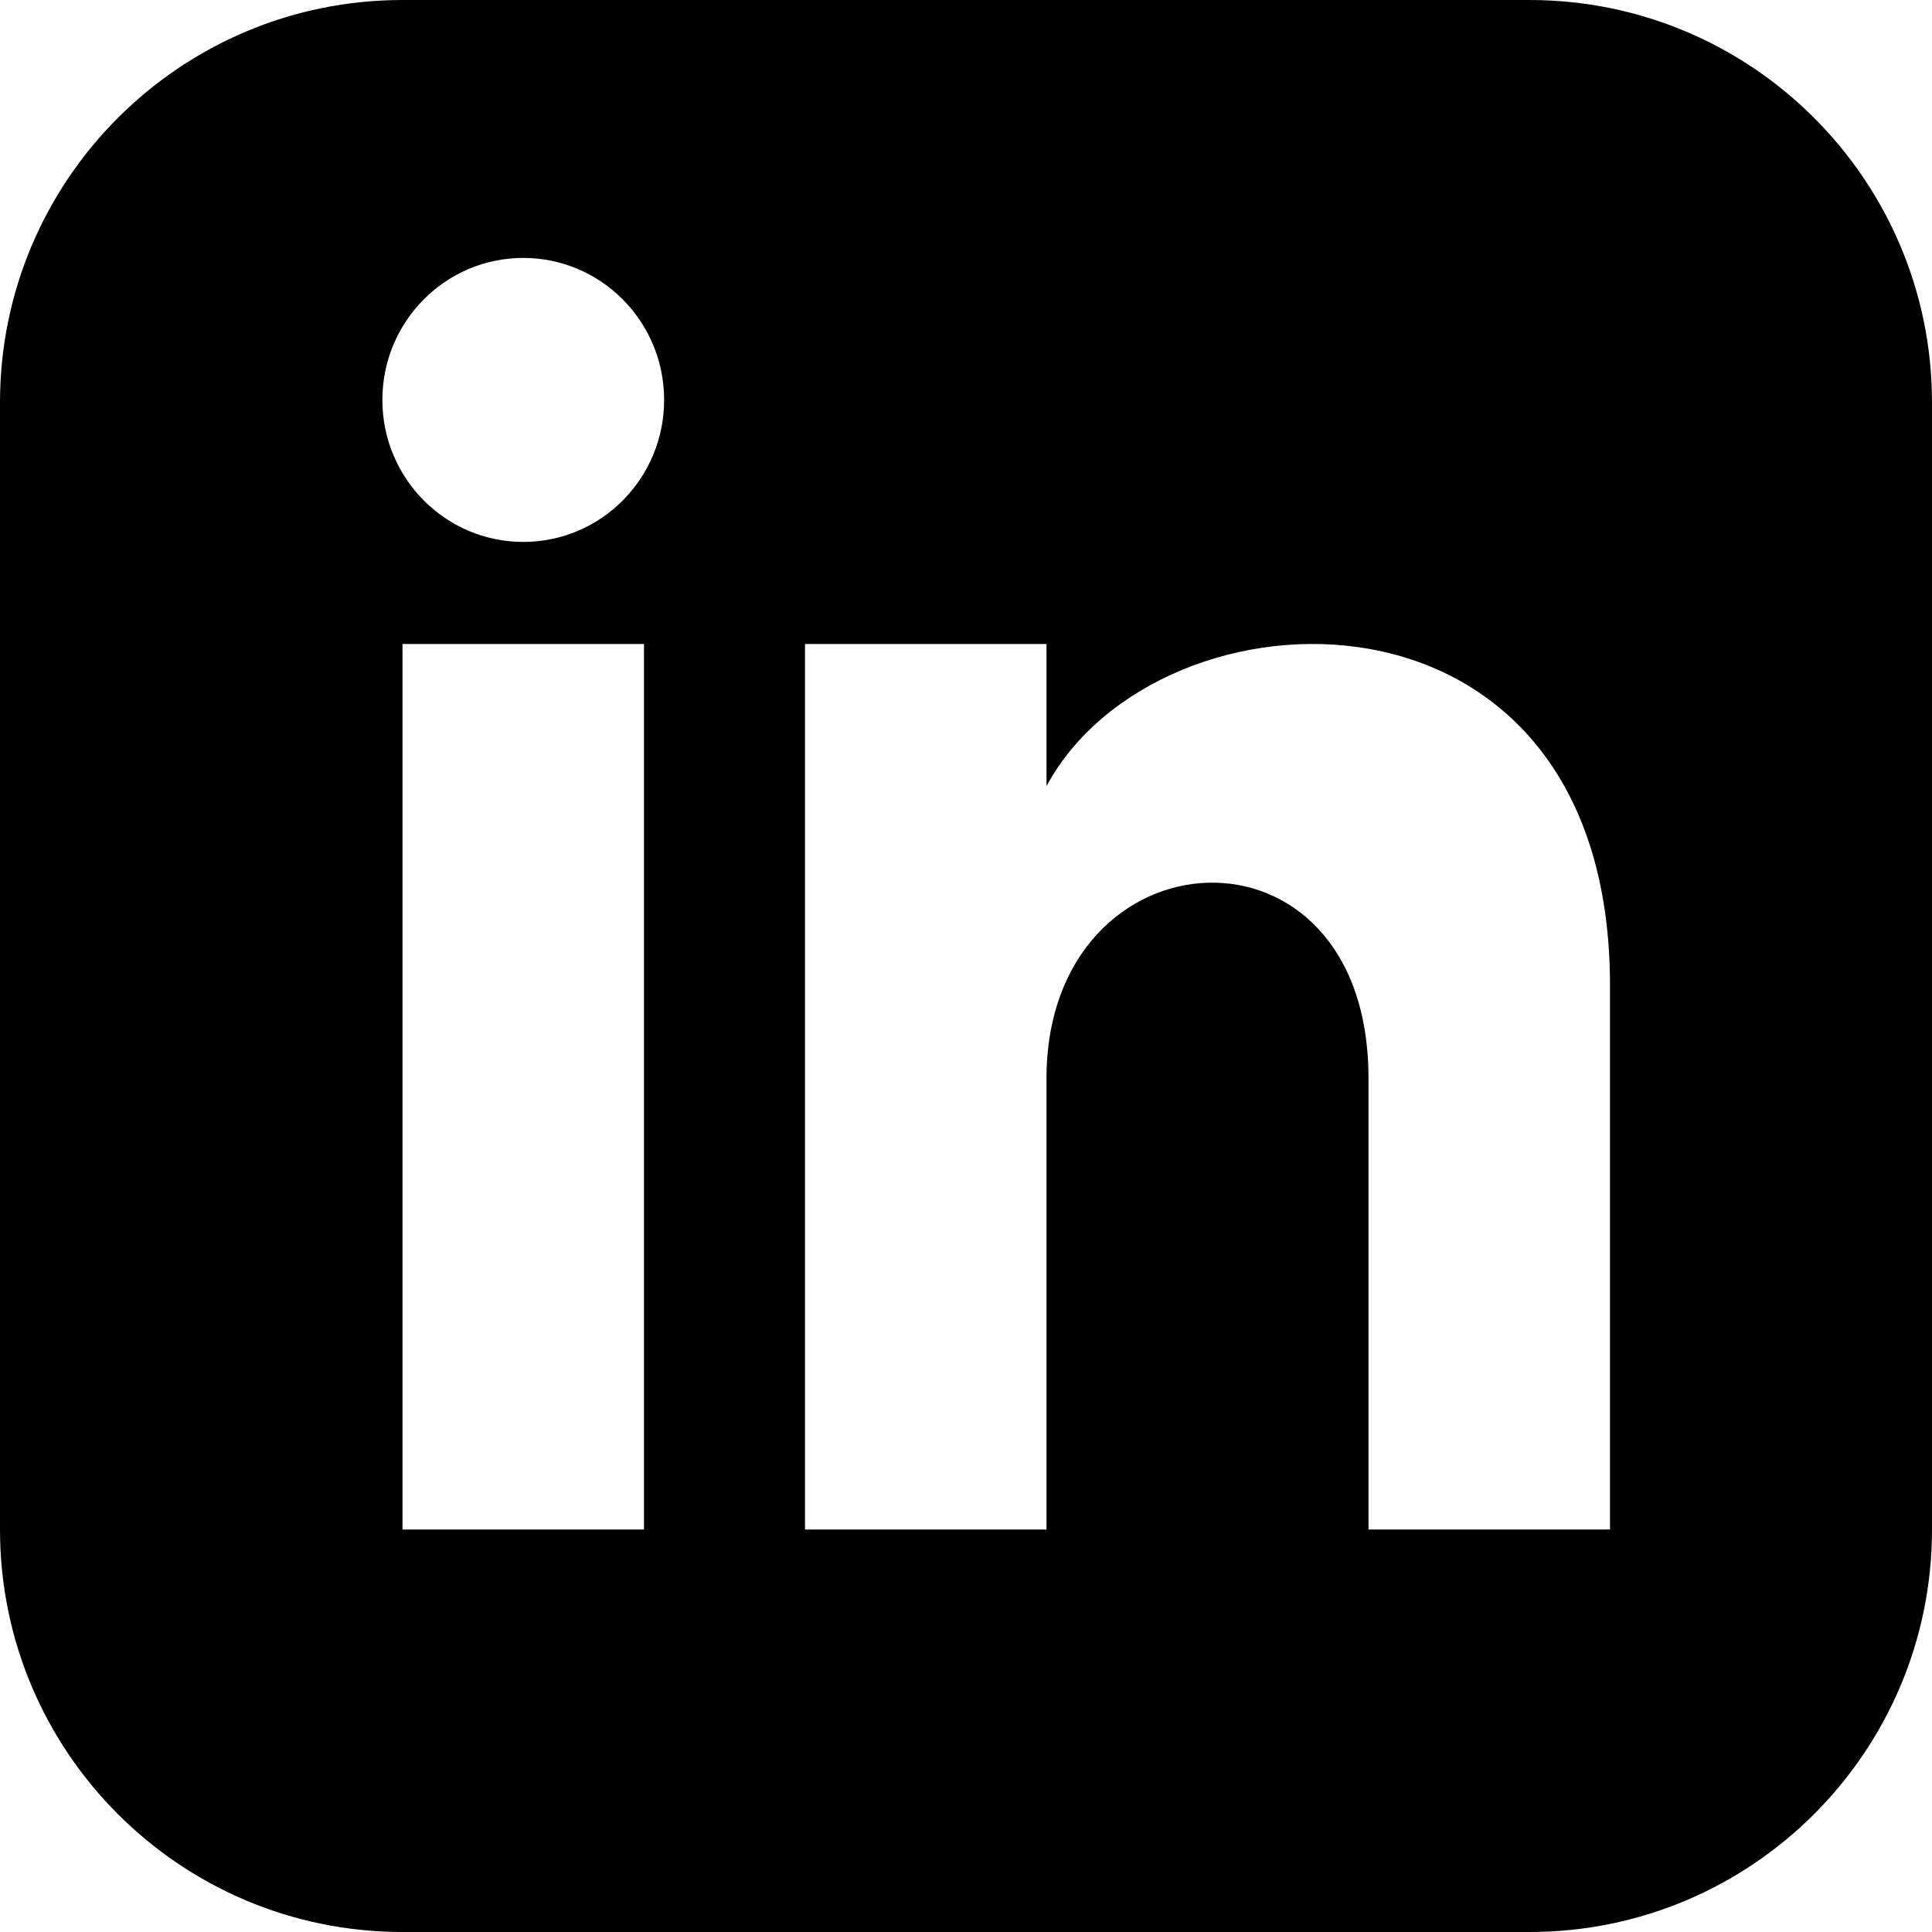
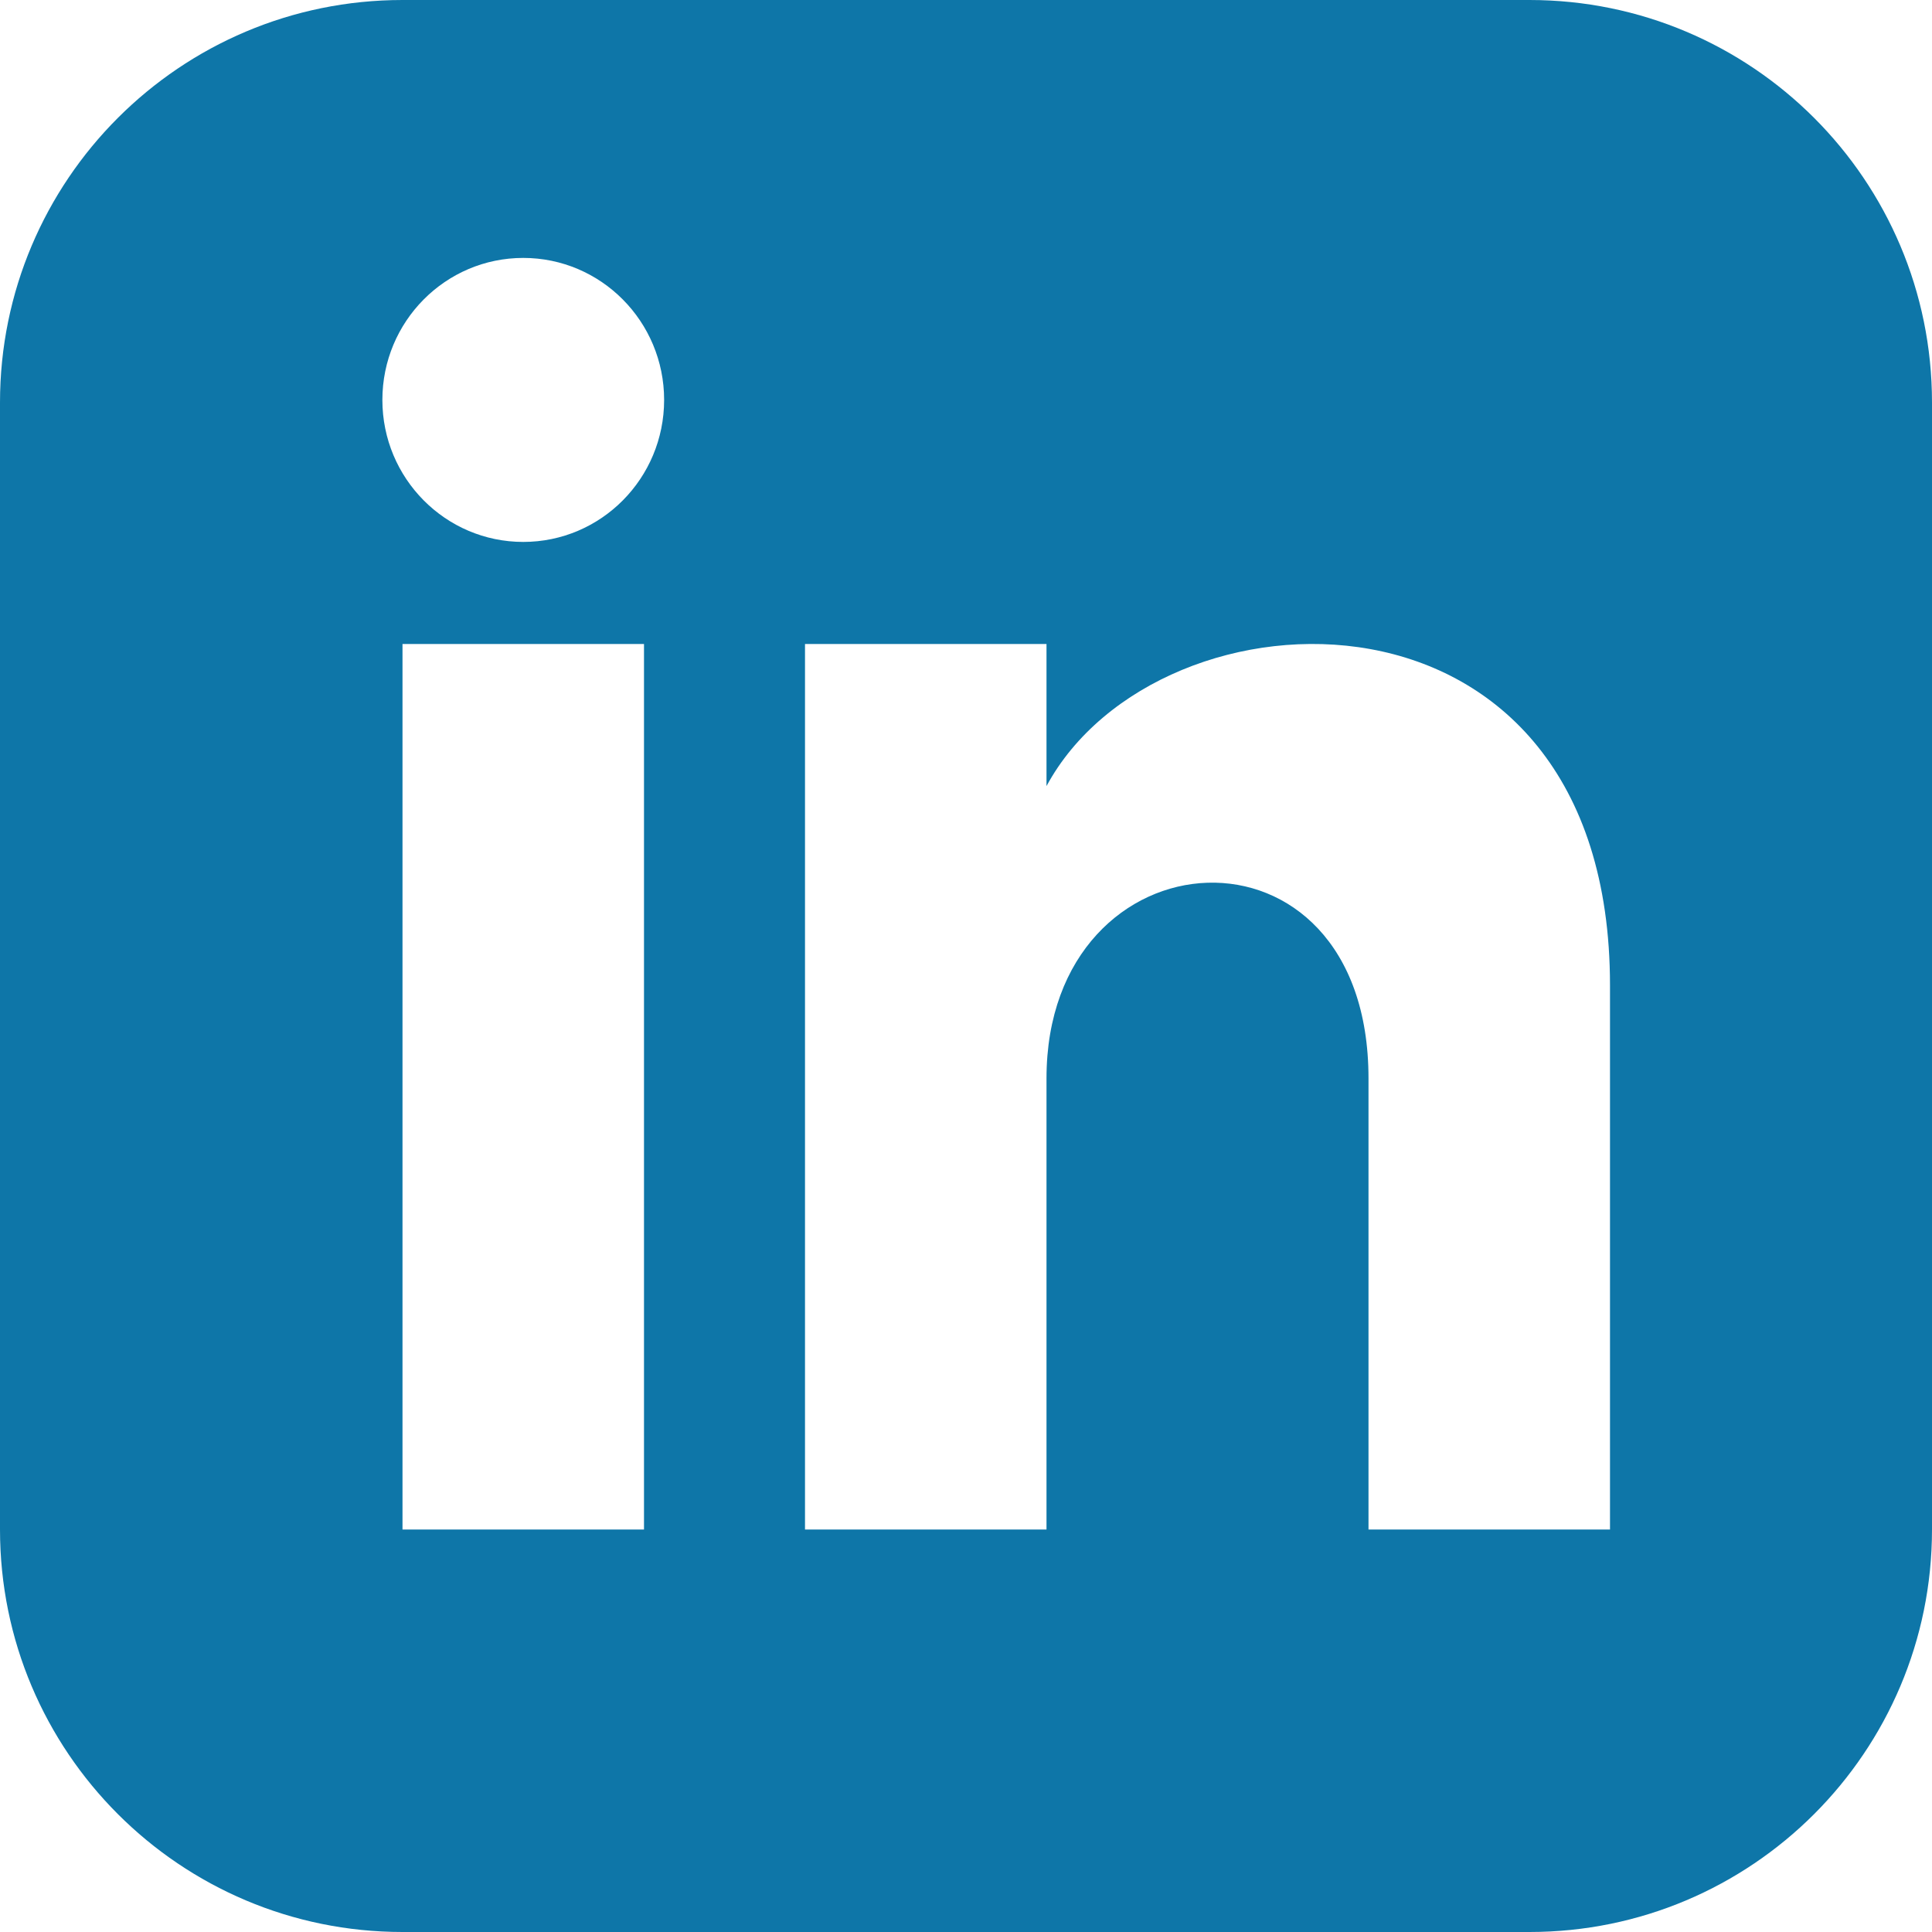
- <svg xmlns="http://www.w3.org/2000/svg" width="24" height="24">
+ <svg xmlns="http://www.w3.org/2000/svg" fill="#0e76a8" width="24" height="24">
  <path d="M19 0H5a5 5 0 0 0-5 5v14a5 5 0 0 0 5 5h14a5 5 0 0 0 5-5V5a5 5 0 0 0-5-5zM8 19H5V8h3v11zM6.5 6.732c-.966 0-1.75-.79-1.75-1.764s.784-1.764 1.75-1.764 1.75.79 1.75 1.764-.783 1.764-1.75 1.764zM20 19h-3v-5.604c0-3.368-4-3.113-4 0V19h-3V8h3v1.765c1.396-2.586 7-2.777 7 2.476V19z" />
</svg>
